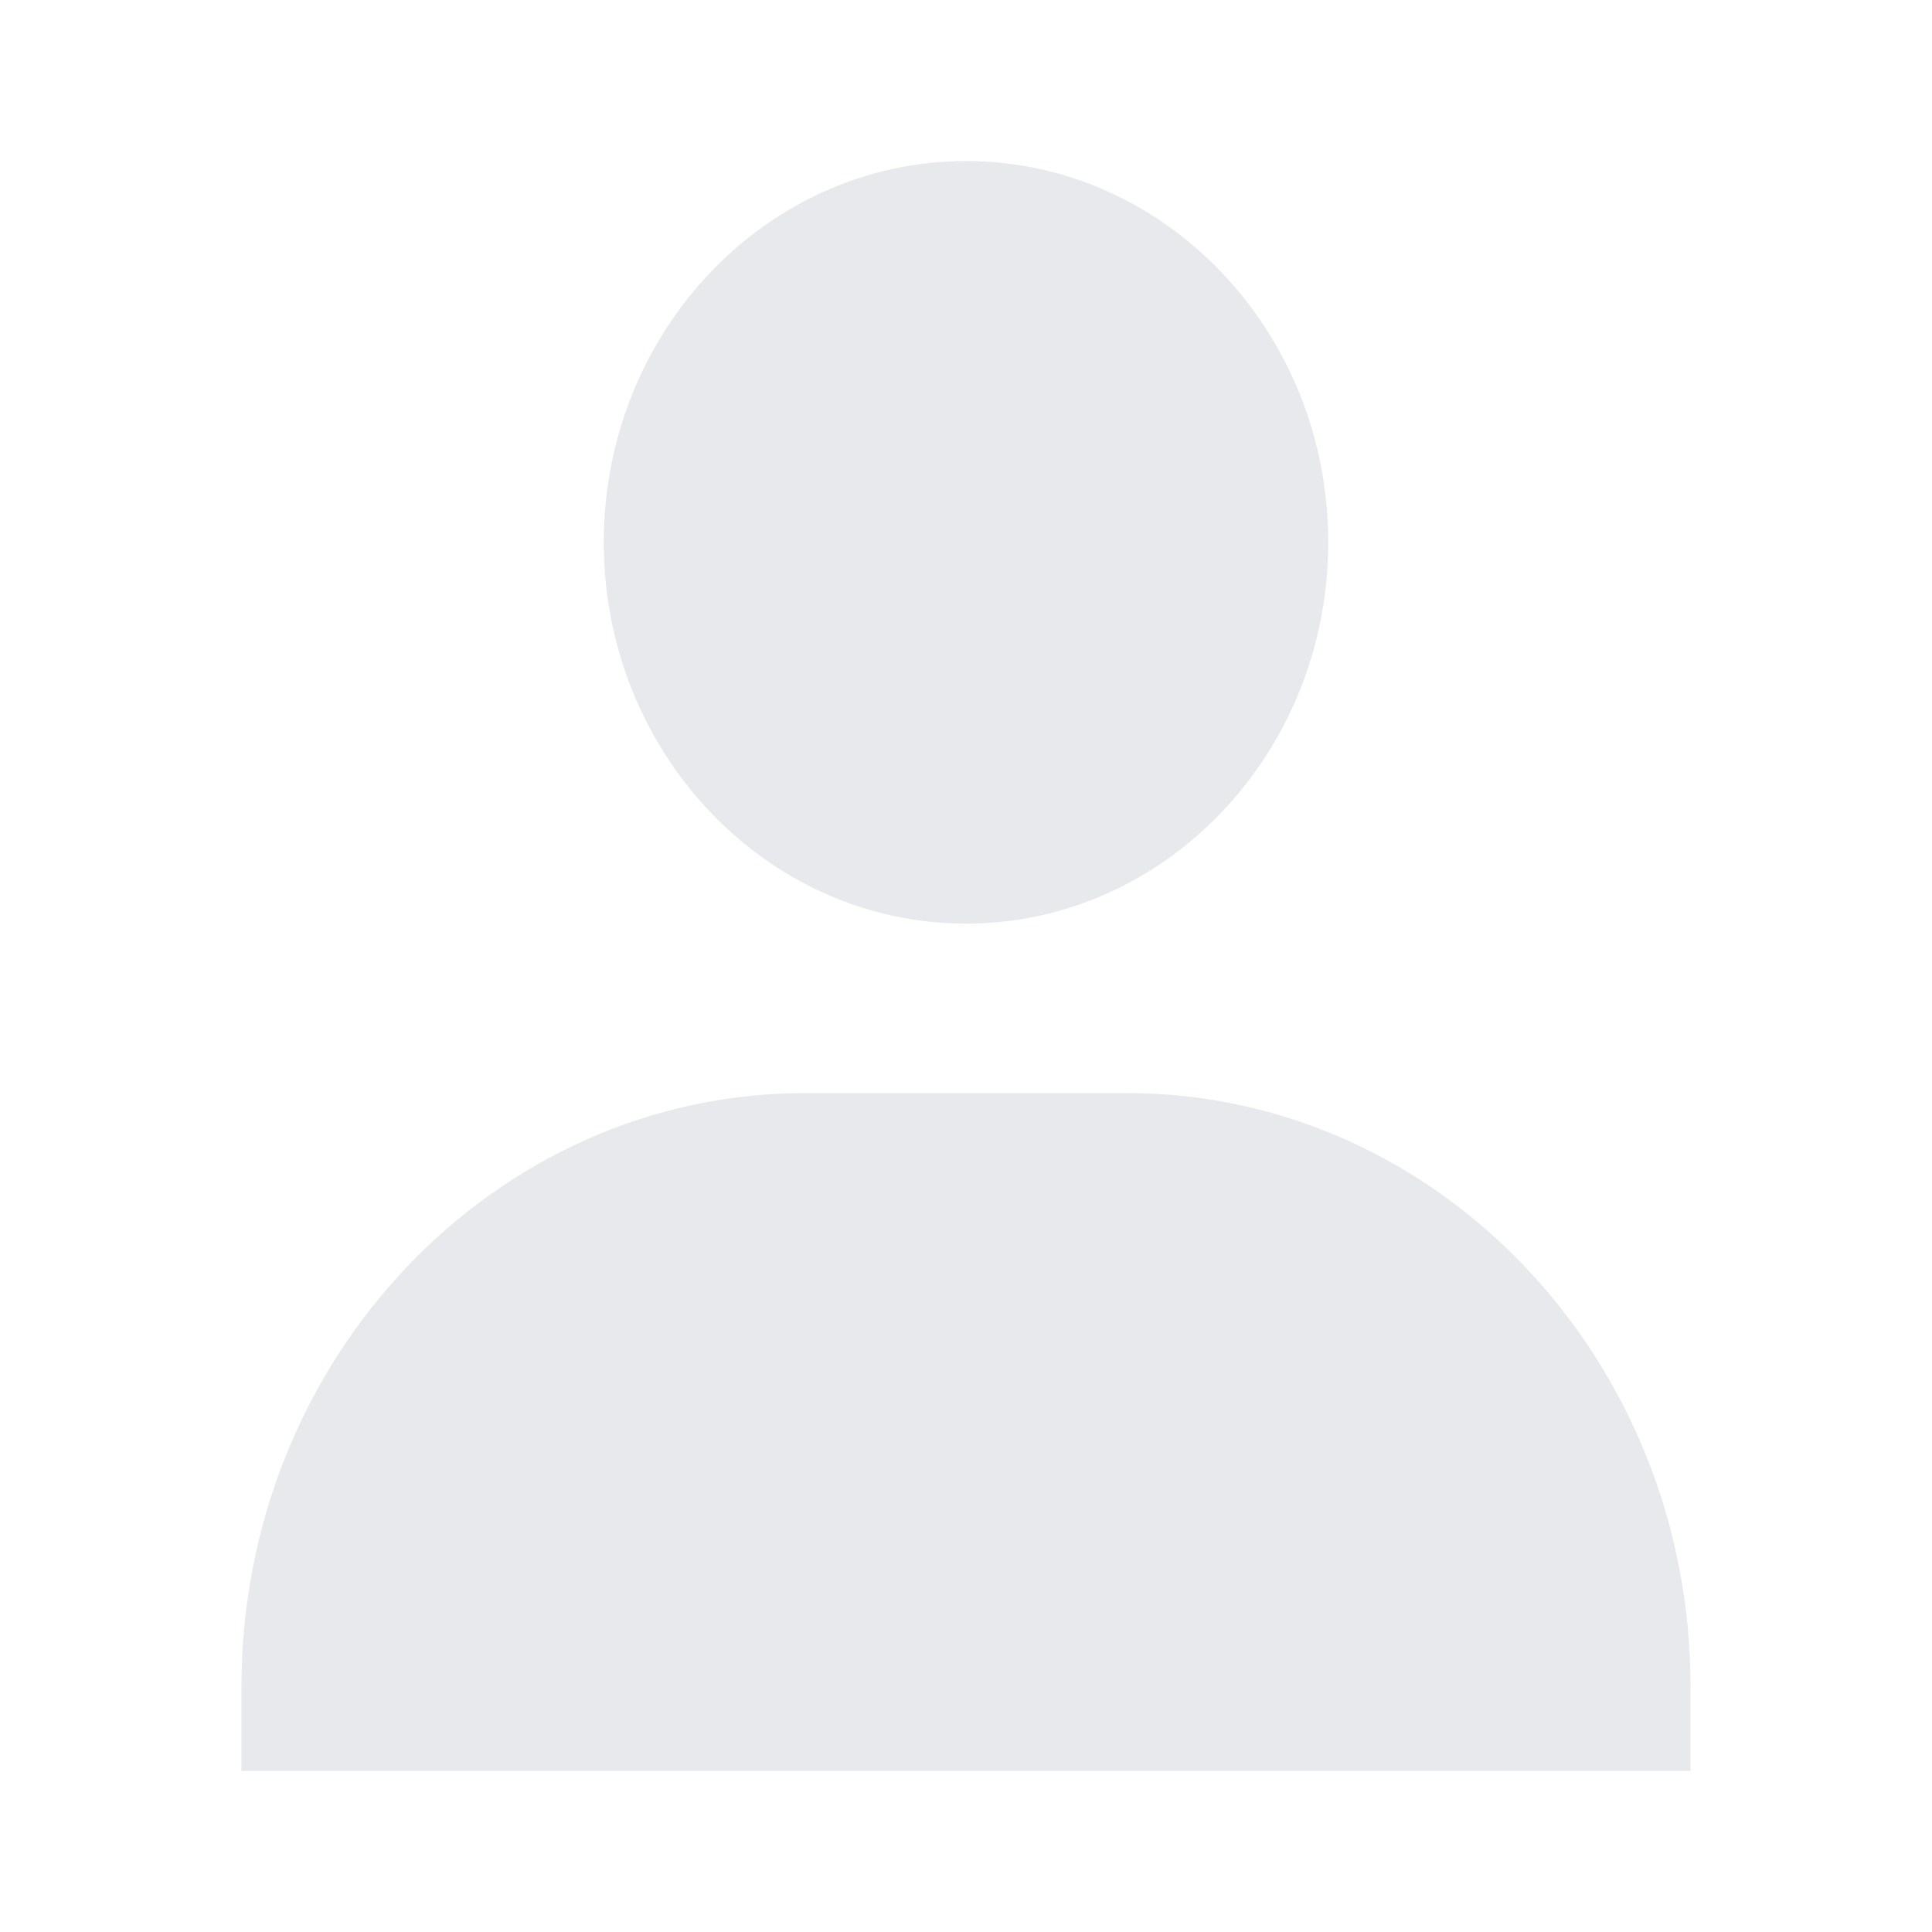
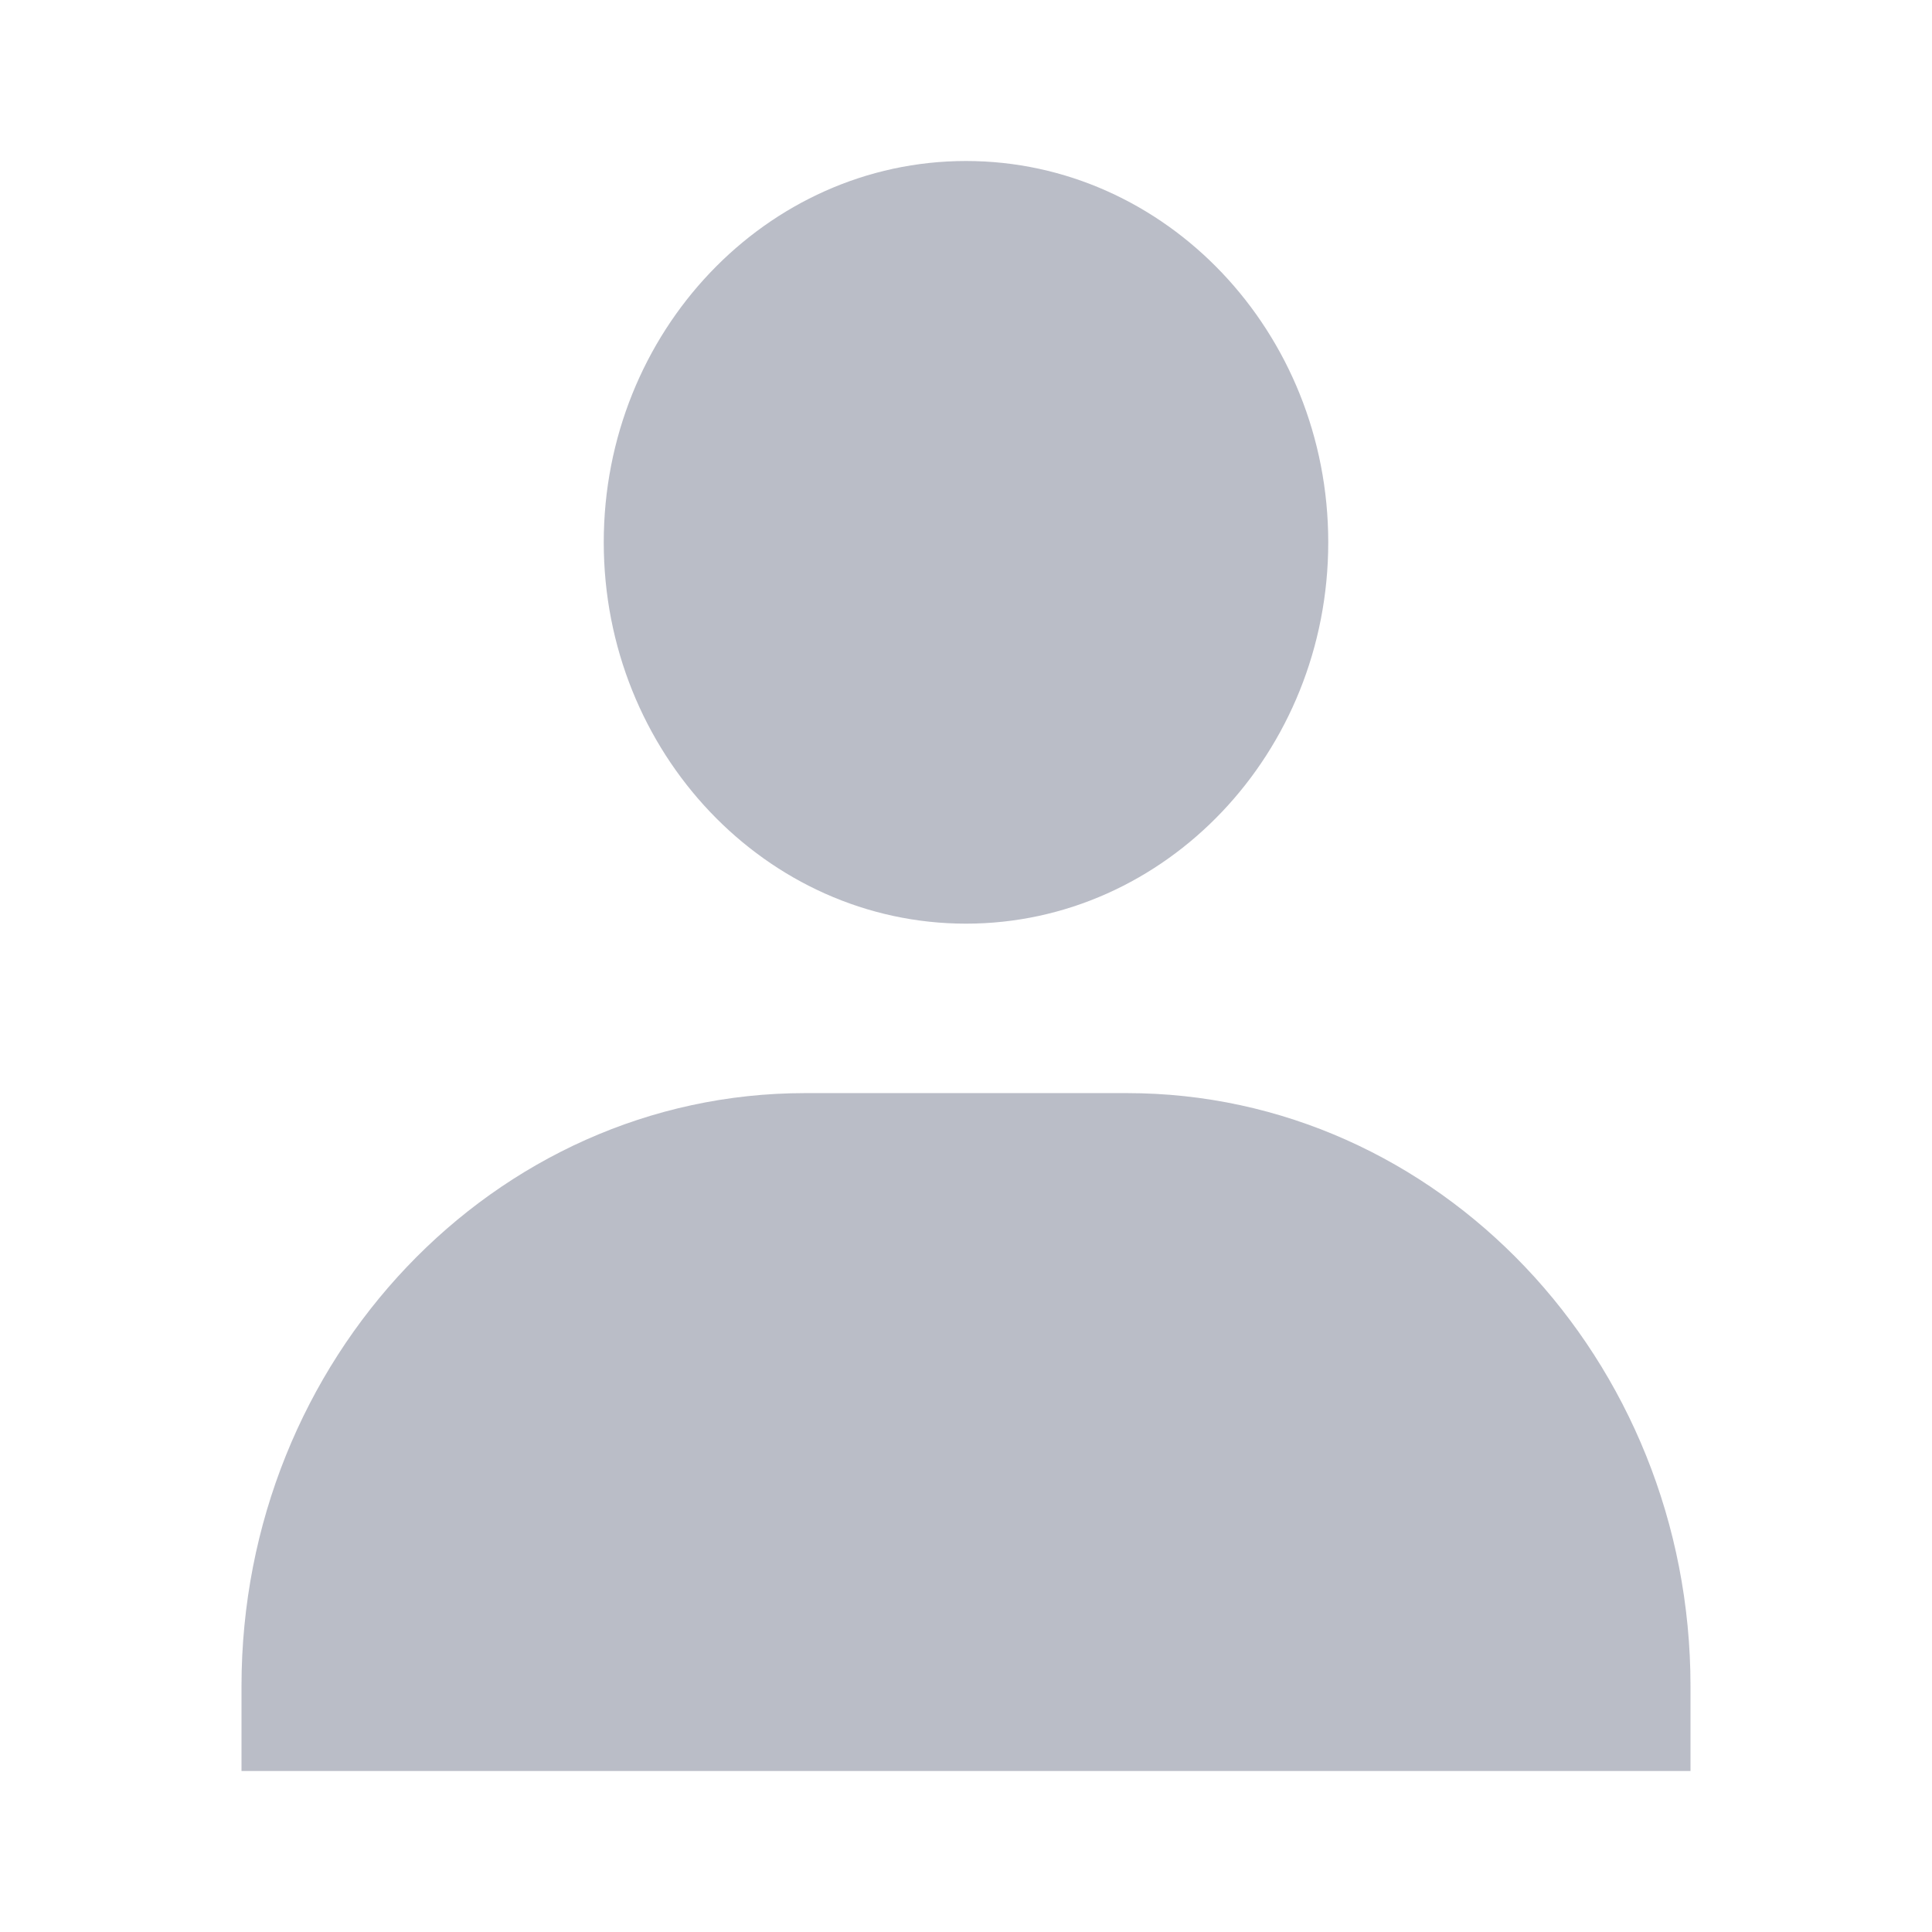
- <svg xmlns="http://www.w3.org/2000/svg" width="14" height="14" viewBox="0 0 14 14" fill="none">
-   <path opacity="0.1" d="M4.375 3.93C4.375 5.453 5.553 6.693 7 6.693C8.447 6.693 9.625 5.453 9.625 3.93C9.625 2.406 8.447 1.167 7 1.167C5.553 1.167 4.375 2.406 4.375 3.93ZM11.667 12.833H12.25V12.219C12.25 9.85 10.418 7.921 8.167 7.921H5.833C3.582 7.921 1.75 9.85 1.75 12.219V12.833H11.667Z" fill="#192144" />
+ <svg xmlns="http://www.w3.org/2000/svg" width="24" height="24" viewBox="0 0 24 24" fill="none">
+   <path opacity="0.3" d="M7.5 6.737C7.5 9.348 9.519 11.474 12 11.474C14.481 11.474 16.5 9.348 16.5 6.737C16.5 4.125 14.481 2 12 2C9.519 2 7.5 4.125 7.5 6.737ZM20 22H21V20.947C21 16.885 17.859 13.579 14 13.579H10C6.14 13.579 3 16.885 3 20.947V22H20Z" fill="#192144" />
</svg>
